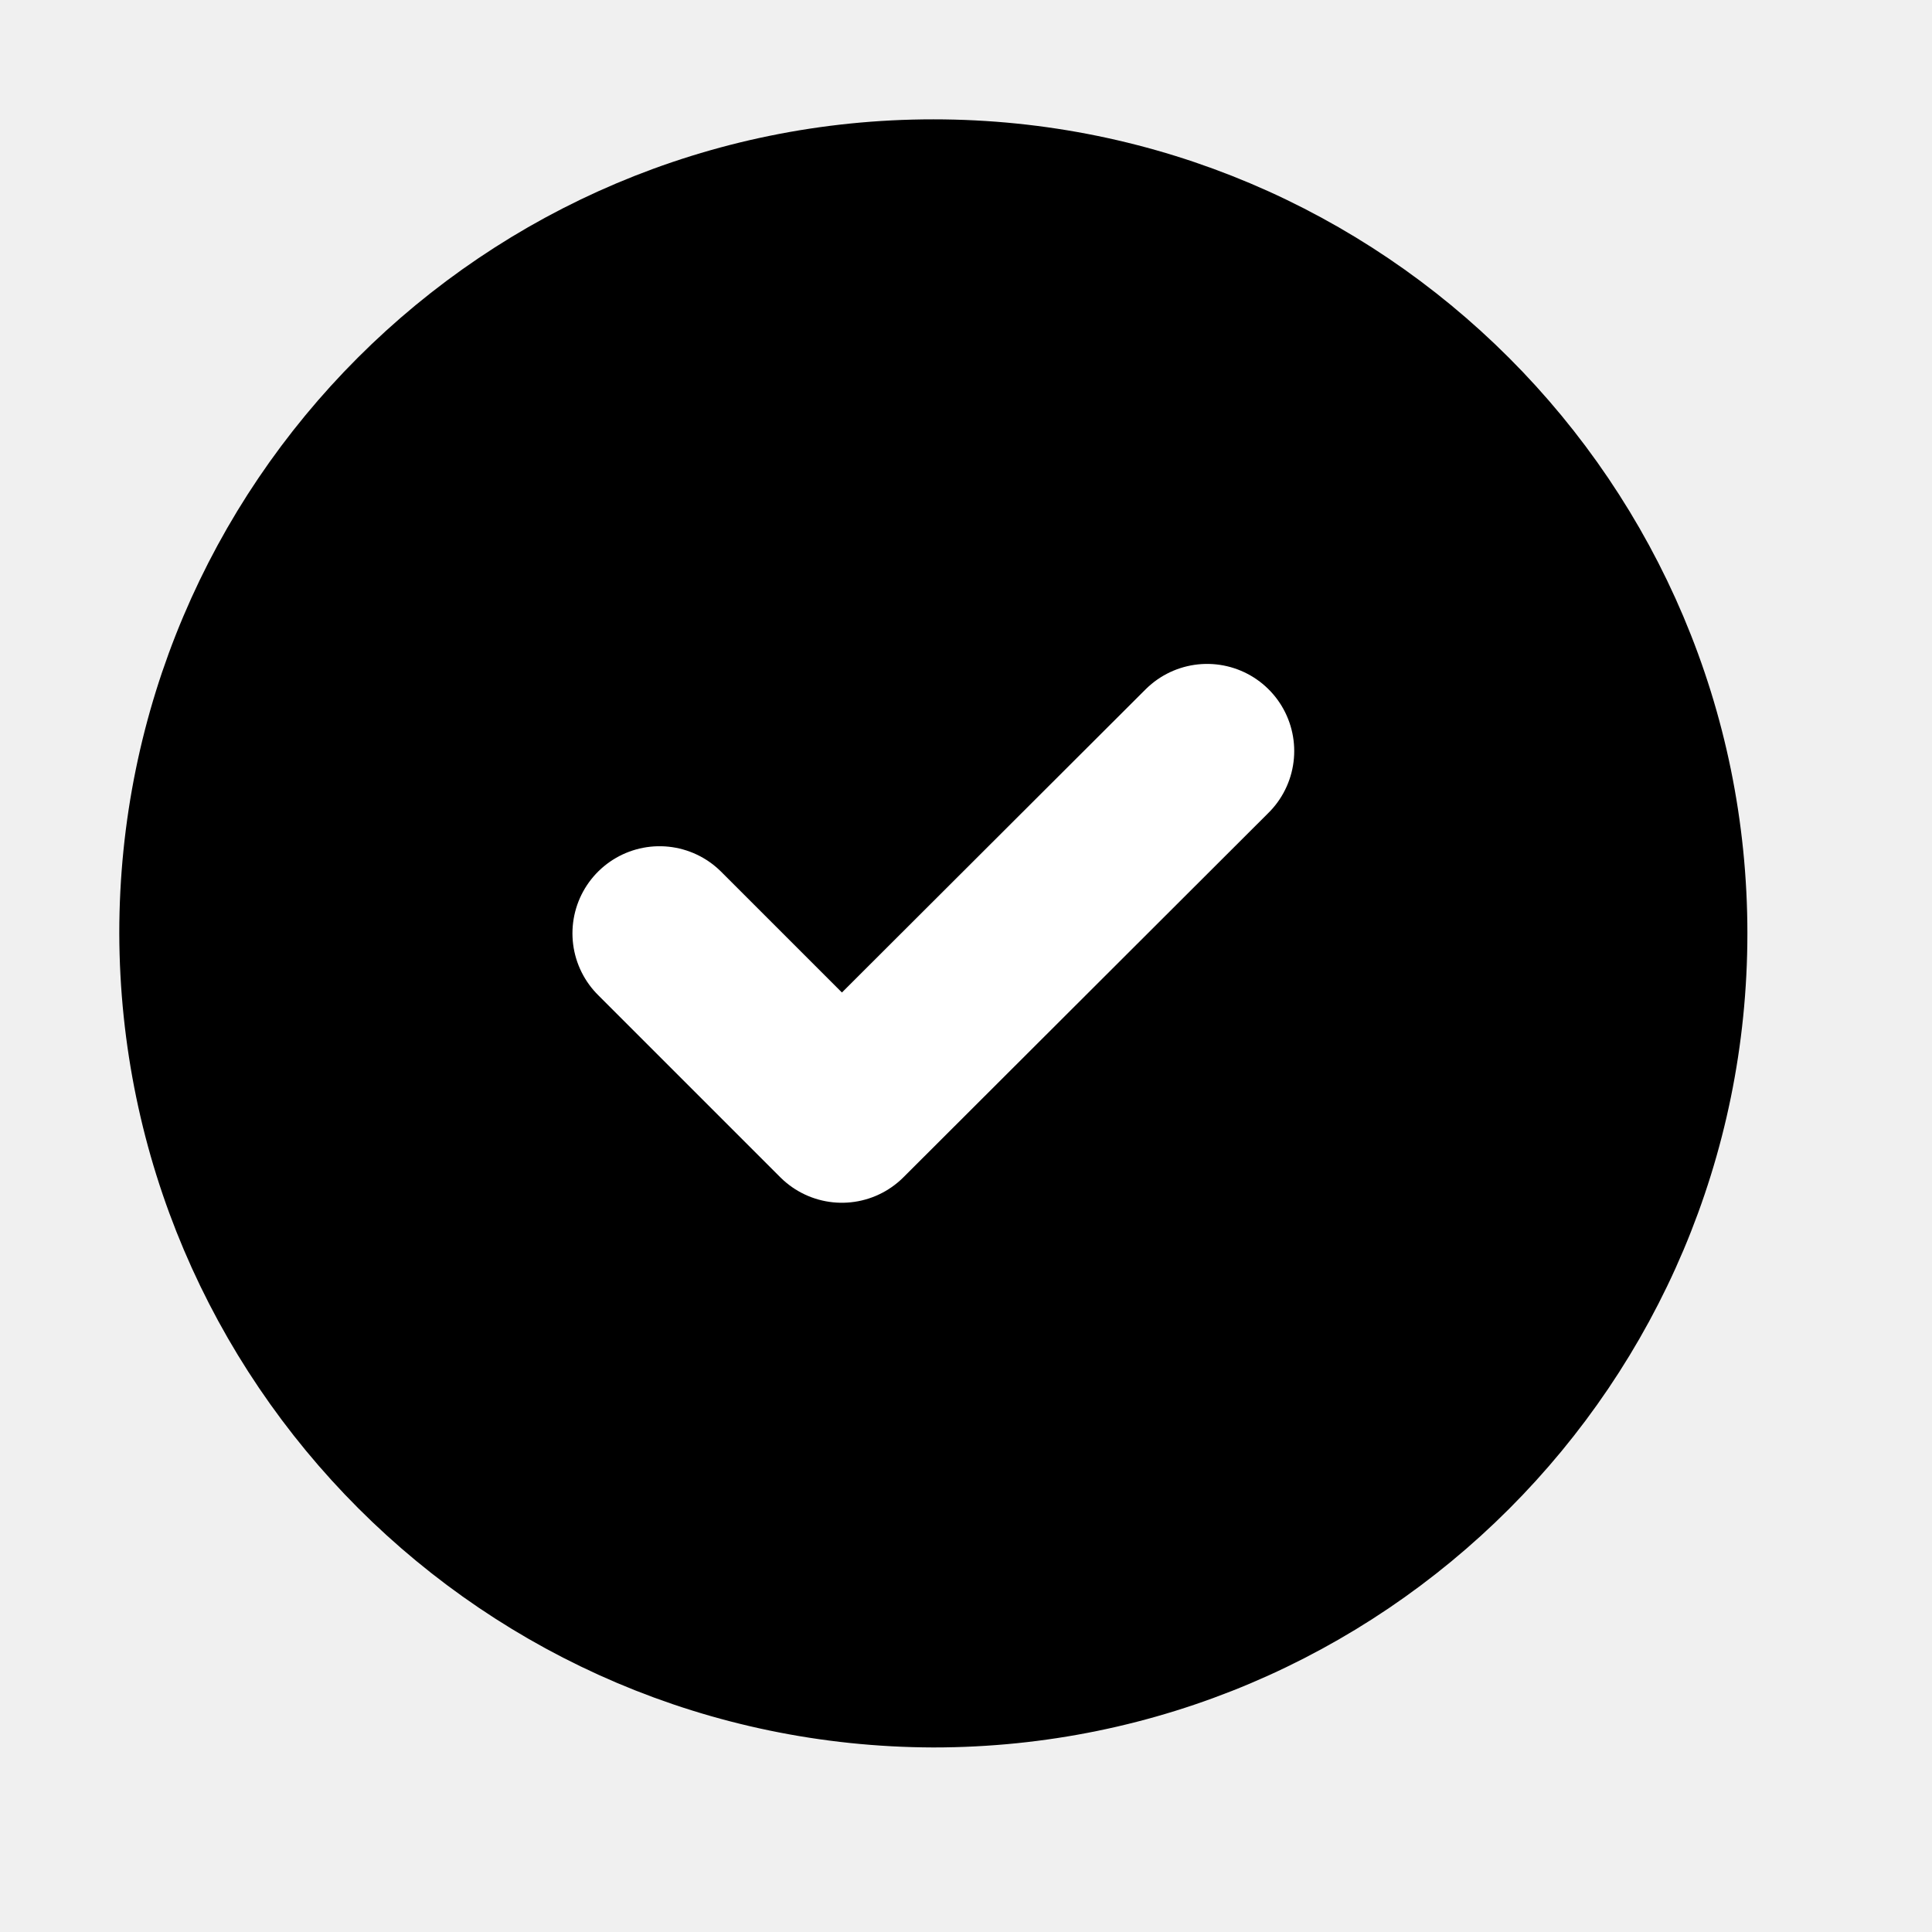
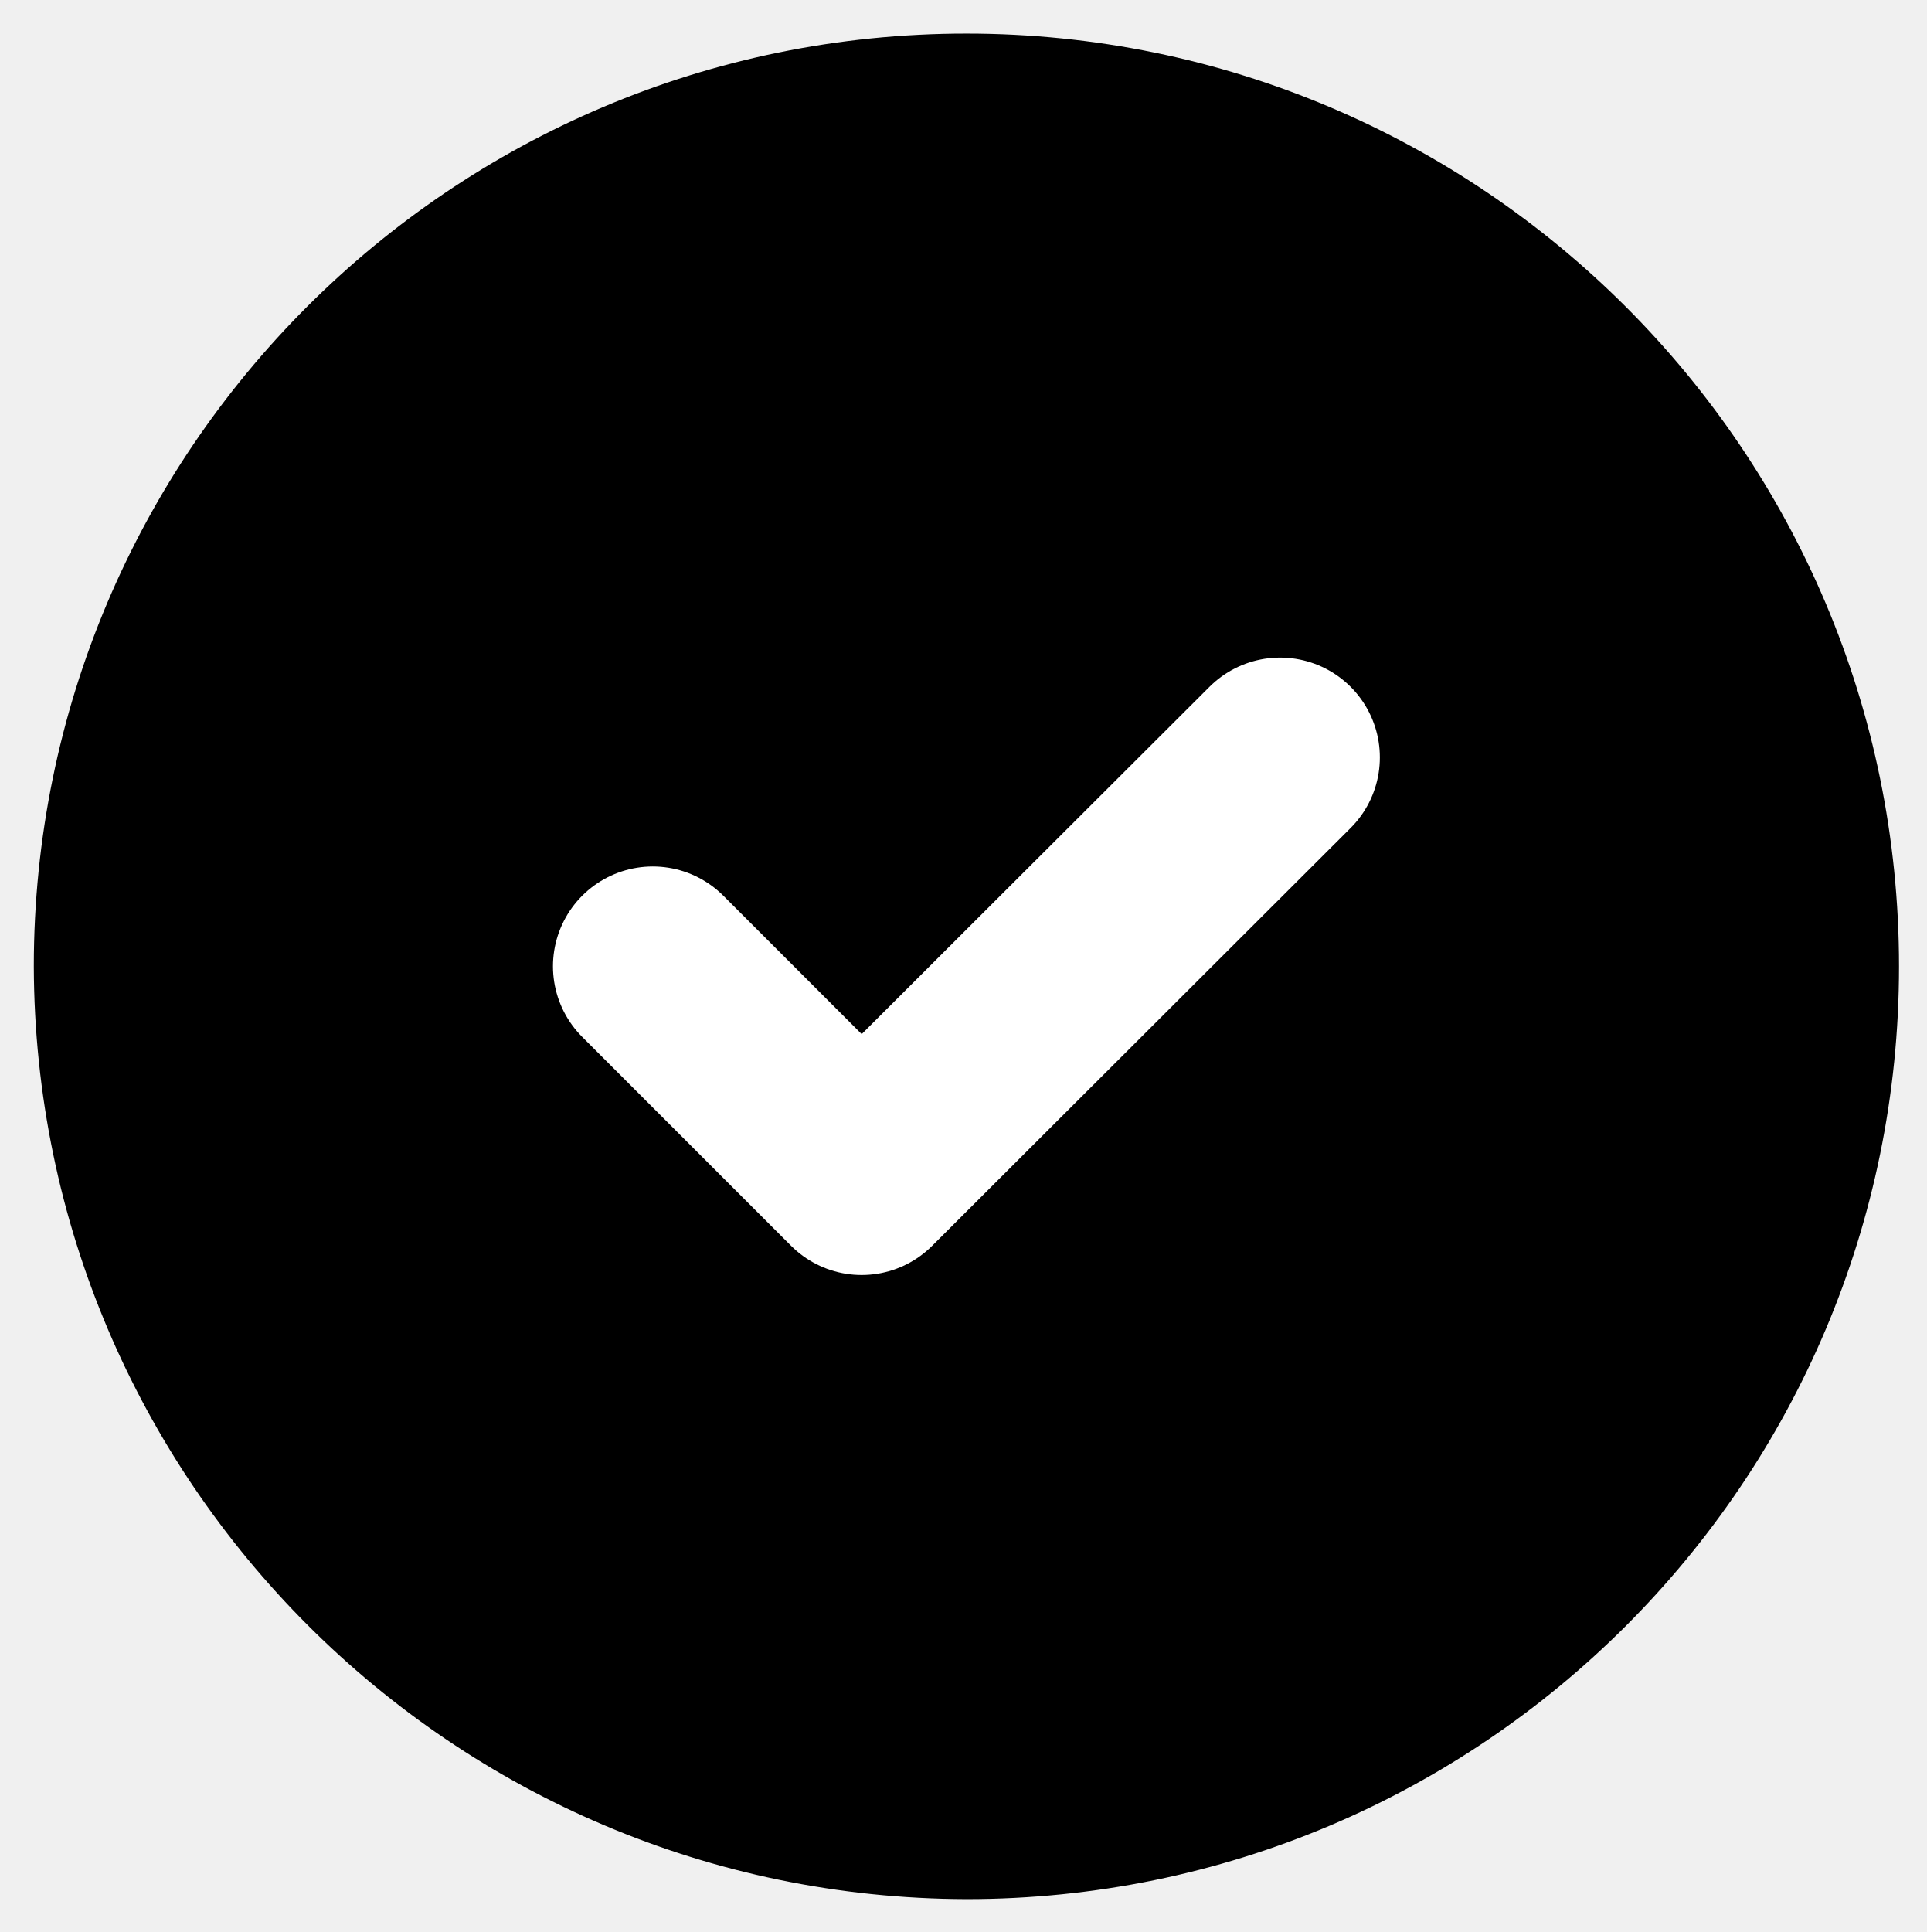
- <svg xmlns="http://www.w3.org/2000/svg" id="tick-circle" width="30" height="30" viewBox="0 0 31.05 31.05">
-   <path id="Vector" d="M12.333,24.667A12.333,12.333,0,1,0,0,12.333,12.37,12.37,0,0,0,12.333,24.667Z" transform="translate(2.667 2.667)" fill="currentColor" stroke="currentColor" stroke-linecap="round" stroke-linejoin="round" stroke-width="1.5" />
-   <path id="Vector-2" d="M0,2.93,2.93,5.86,8.8,0" transform="translate(10.6 12.07)" fill="none" stroke="#fff" stroke-linecap="round" stroke-linejoin="round" stroke-width="2.8" />
-   <path id="Vector-3" d="M0,0H30V30H0Z" fill="none" opacity="0" />
+ <svg xmlns="http://www.w3.org/2000/svg" viewBox="176.687 236.642 27.031 27.098" width="27.031" height="27.098">
+   <path id="Vector" d="M12.333,24.667A12.333,12.333,0,1,0,0,12.333,12.37,12.37,0,0,0,12.333,24.667Z" transform="matrix(1, 0, 0, 1, 177.9113, 237.8622)" fill="currentColor" stroke="currentColor" stroke-linecap="round" stroke-linejoin="round" stroke-width="1.5" />
+   <path id="Vector-2" d="M0,2.93,2.93,5.86,8.8,0" transform="matrix(1, 0, 0, 1, 185.8443, 247.2652)" fill="none" stroke="#fff" stroke-linecap="round" stroke-linejoin="round" stroke-width="2.8" />
+   <path id="Vector-3" d="M0,0H30V30H0Z" fill="none" opacity="0" transform="matrix(1, 0, 0, 1, 175.2443, 235.1952)" />
</svg>
